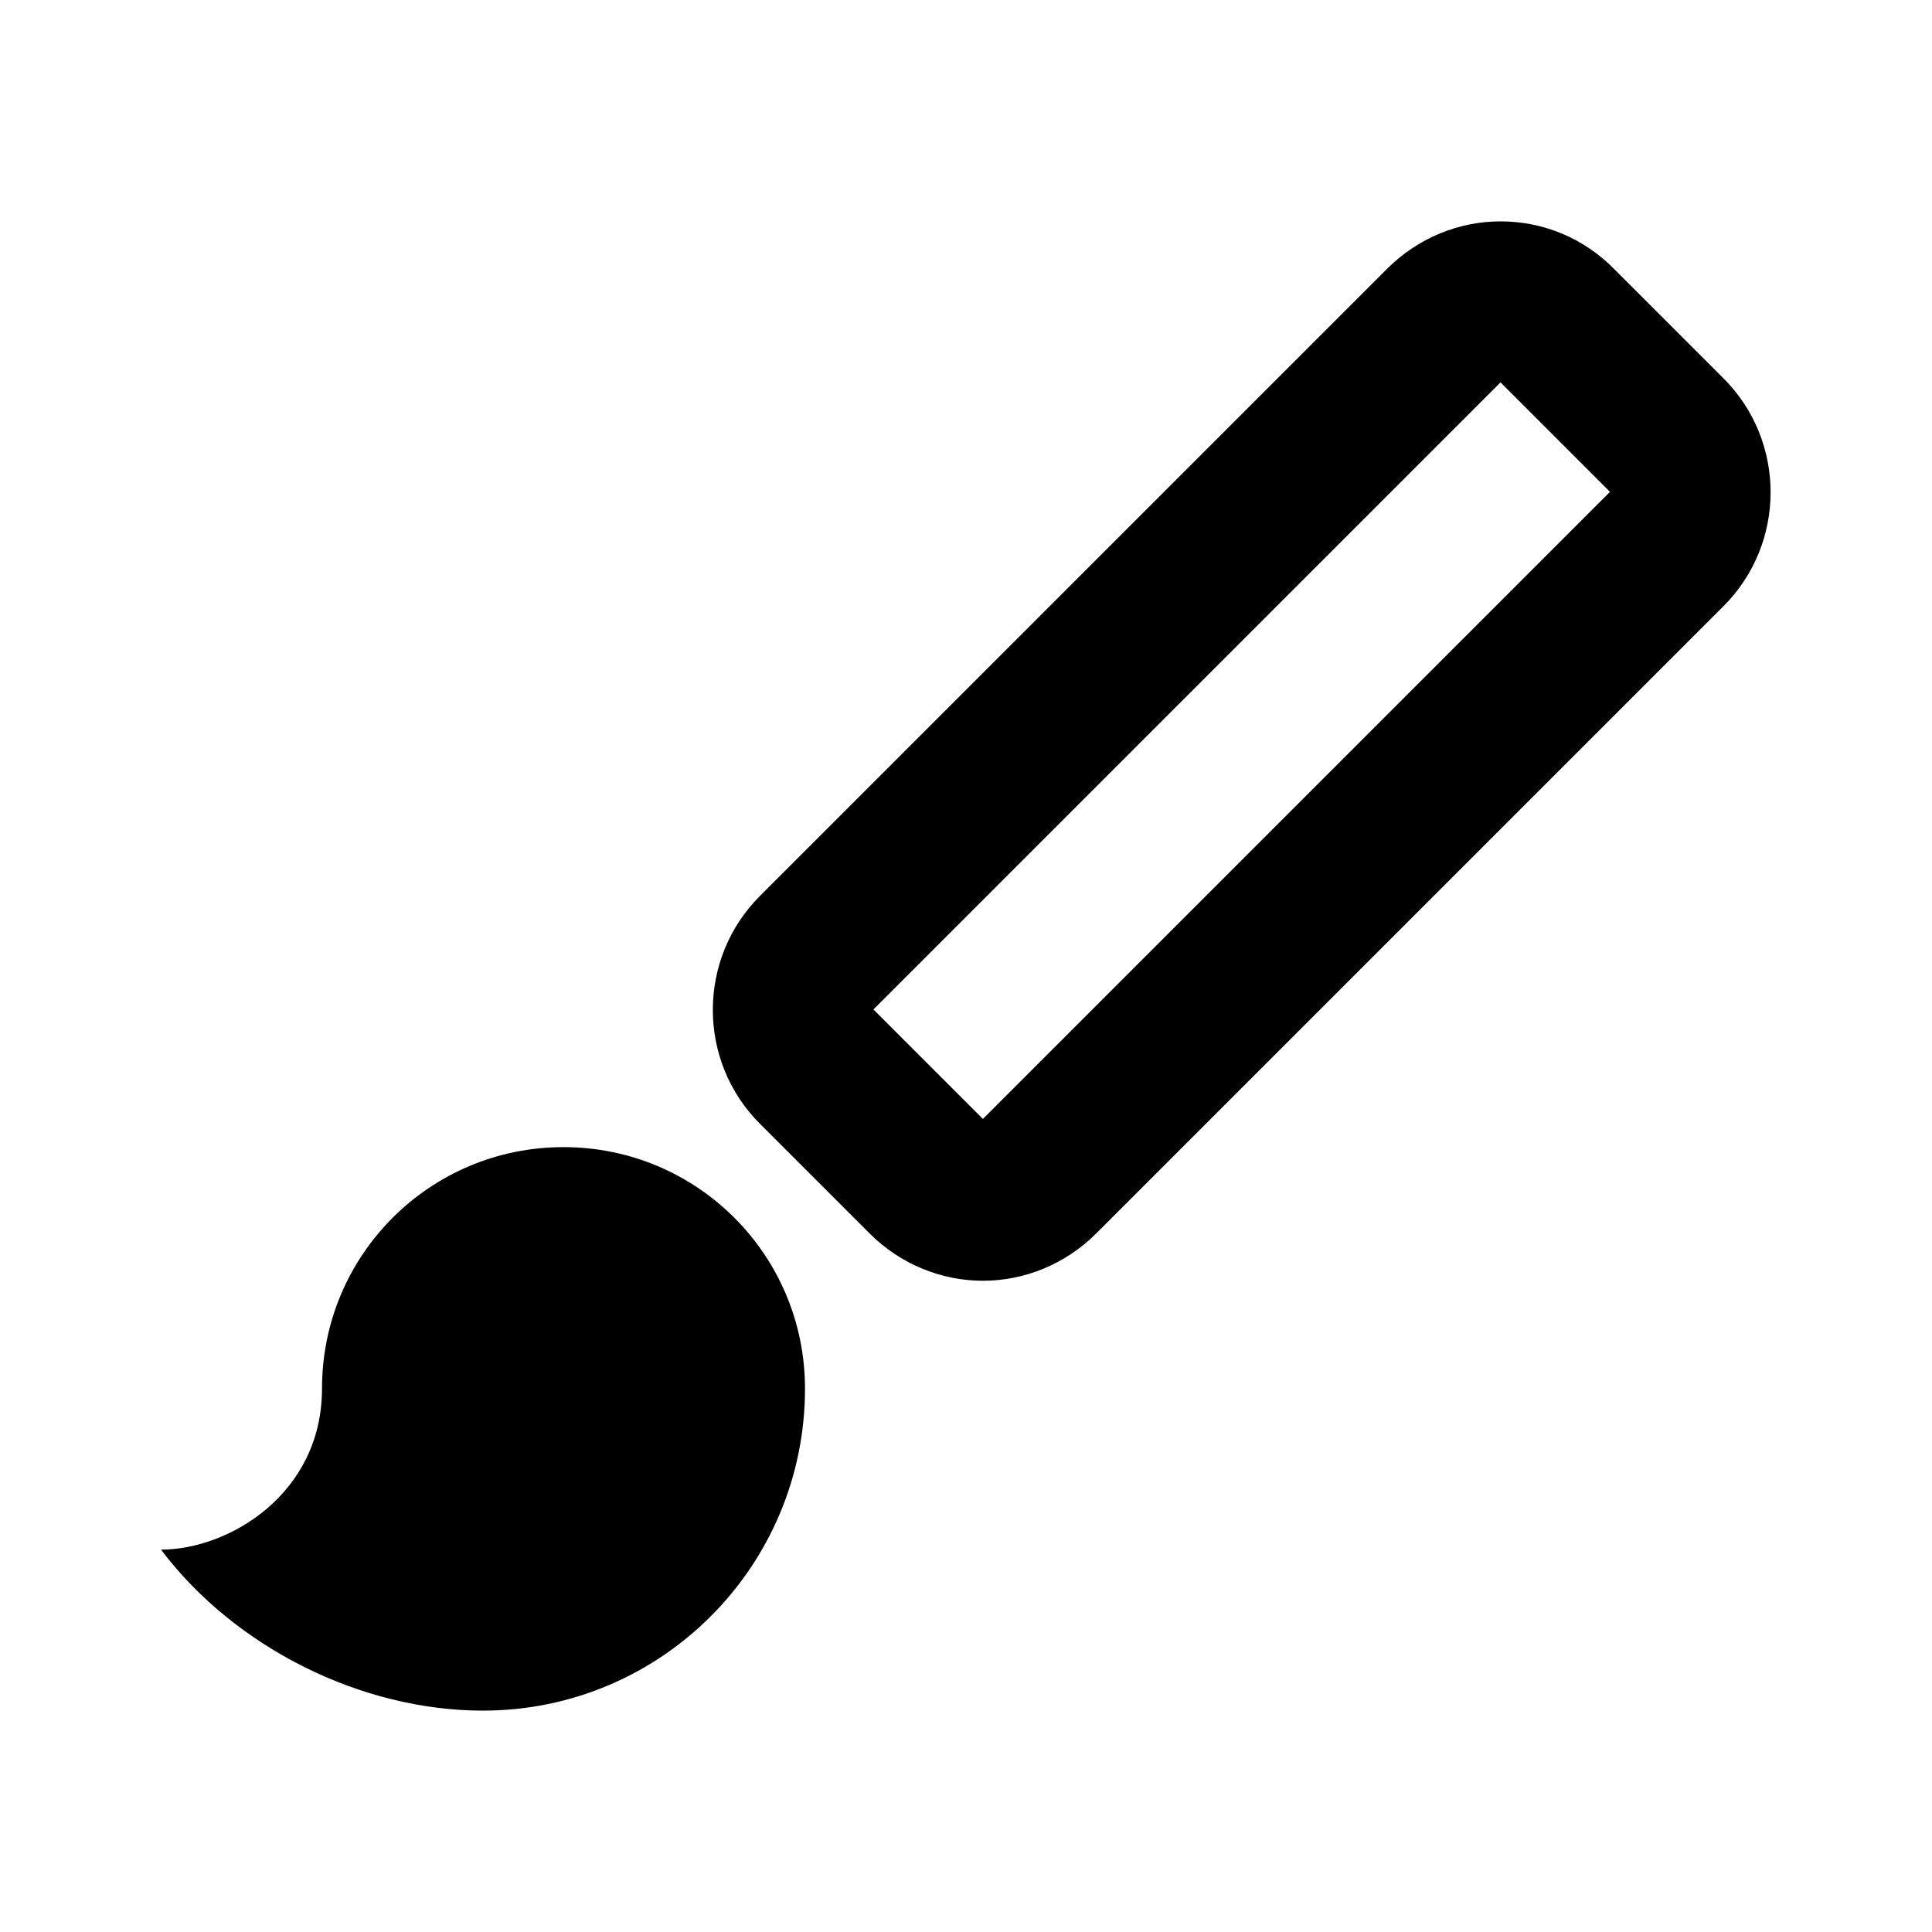
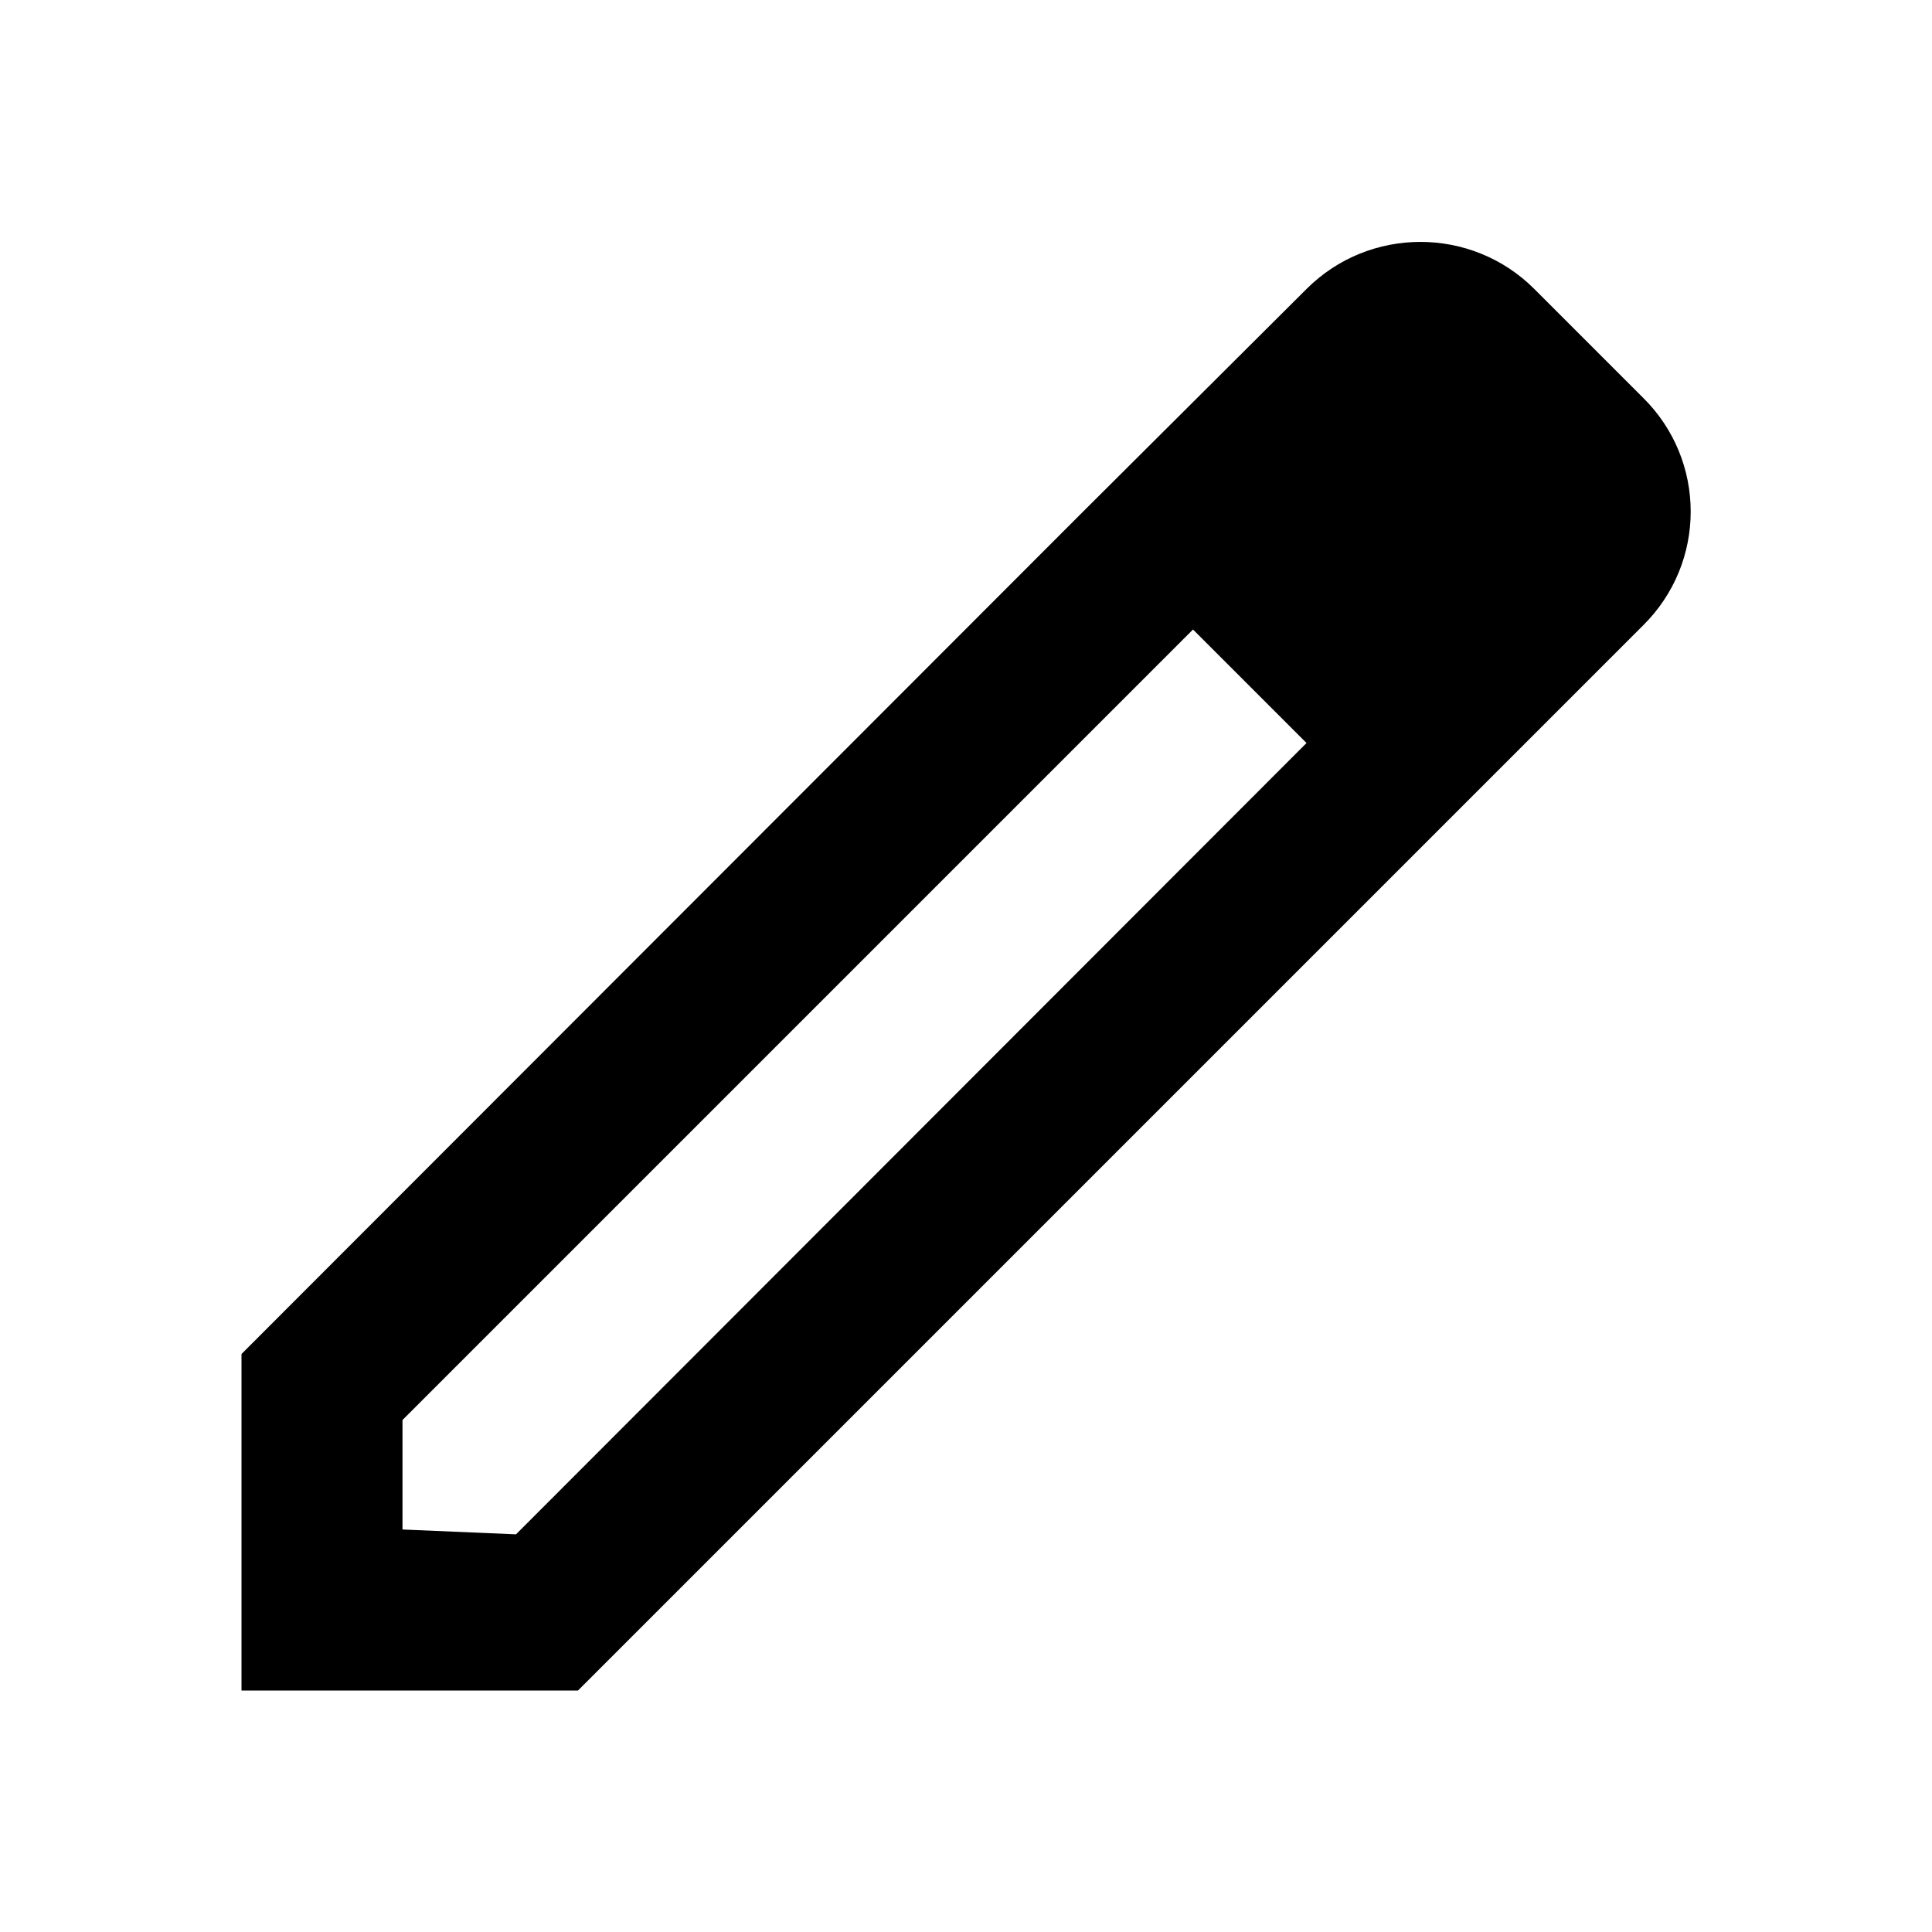
- <svg xmlns="http://www.w3.org/2000/svg" width="24px" height="24px" viewBox="0 0 24 24" fill="#000">
-   <path d="M18.64 4.75L20 6.11l-7.79 7.79-1.36-1.36 7.79-7.79m0-2c-.51 0-1.02.2-1.41.59l-7.79 7.79c-.78.78-.78 2.05 0 2.83l1.36 1.36c.39.39.9.59 1.41.59.51 0 1.02-.2 1.41-.59l7.79-7.79c.78-.78.78-2.05 0-2.83l-1.35-1.35c-.39-.4-.9-.6-1.42-.6zM7 14.25c-1.66 0-3 1.34-3 3 0 1.31-1.16 2-2 2 .92 1.22 2.49 2 4 2 2.21 0 4-1.79 4-4 0-1.66-1.34-3-3-3z" />
+ <svg xmlns="http://www.w3.org/2000/svg" width="24" height="24" viewBox="0 0 24 24">
+   <path d="M20.41 4.94l-1.35-1.35c-.78-.78-2.05-.78-2.83 0L13.4 6.41 3 16.82V21h4.18l10.46-10.46 2.77-2.77c.79-.78.79-2.05 0-2.83zm-14 14.12L5 19v-1.36l9.82-9.82 1.41 1.41-9.82 9.83z" />
</svg>
